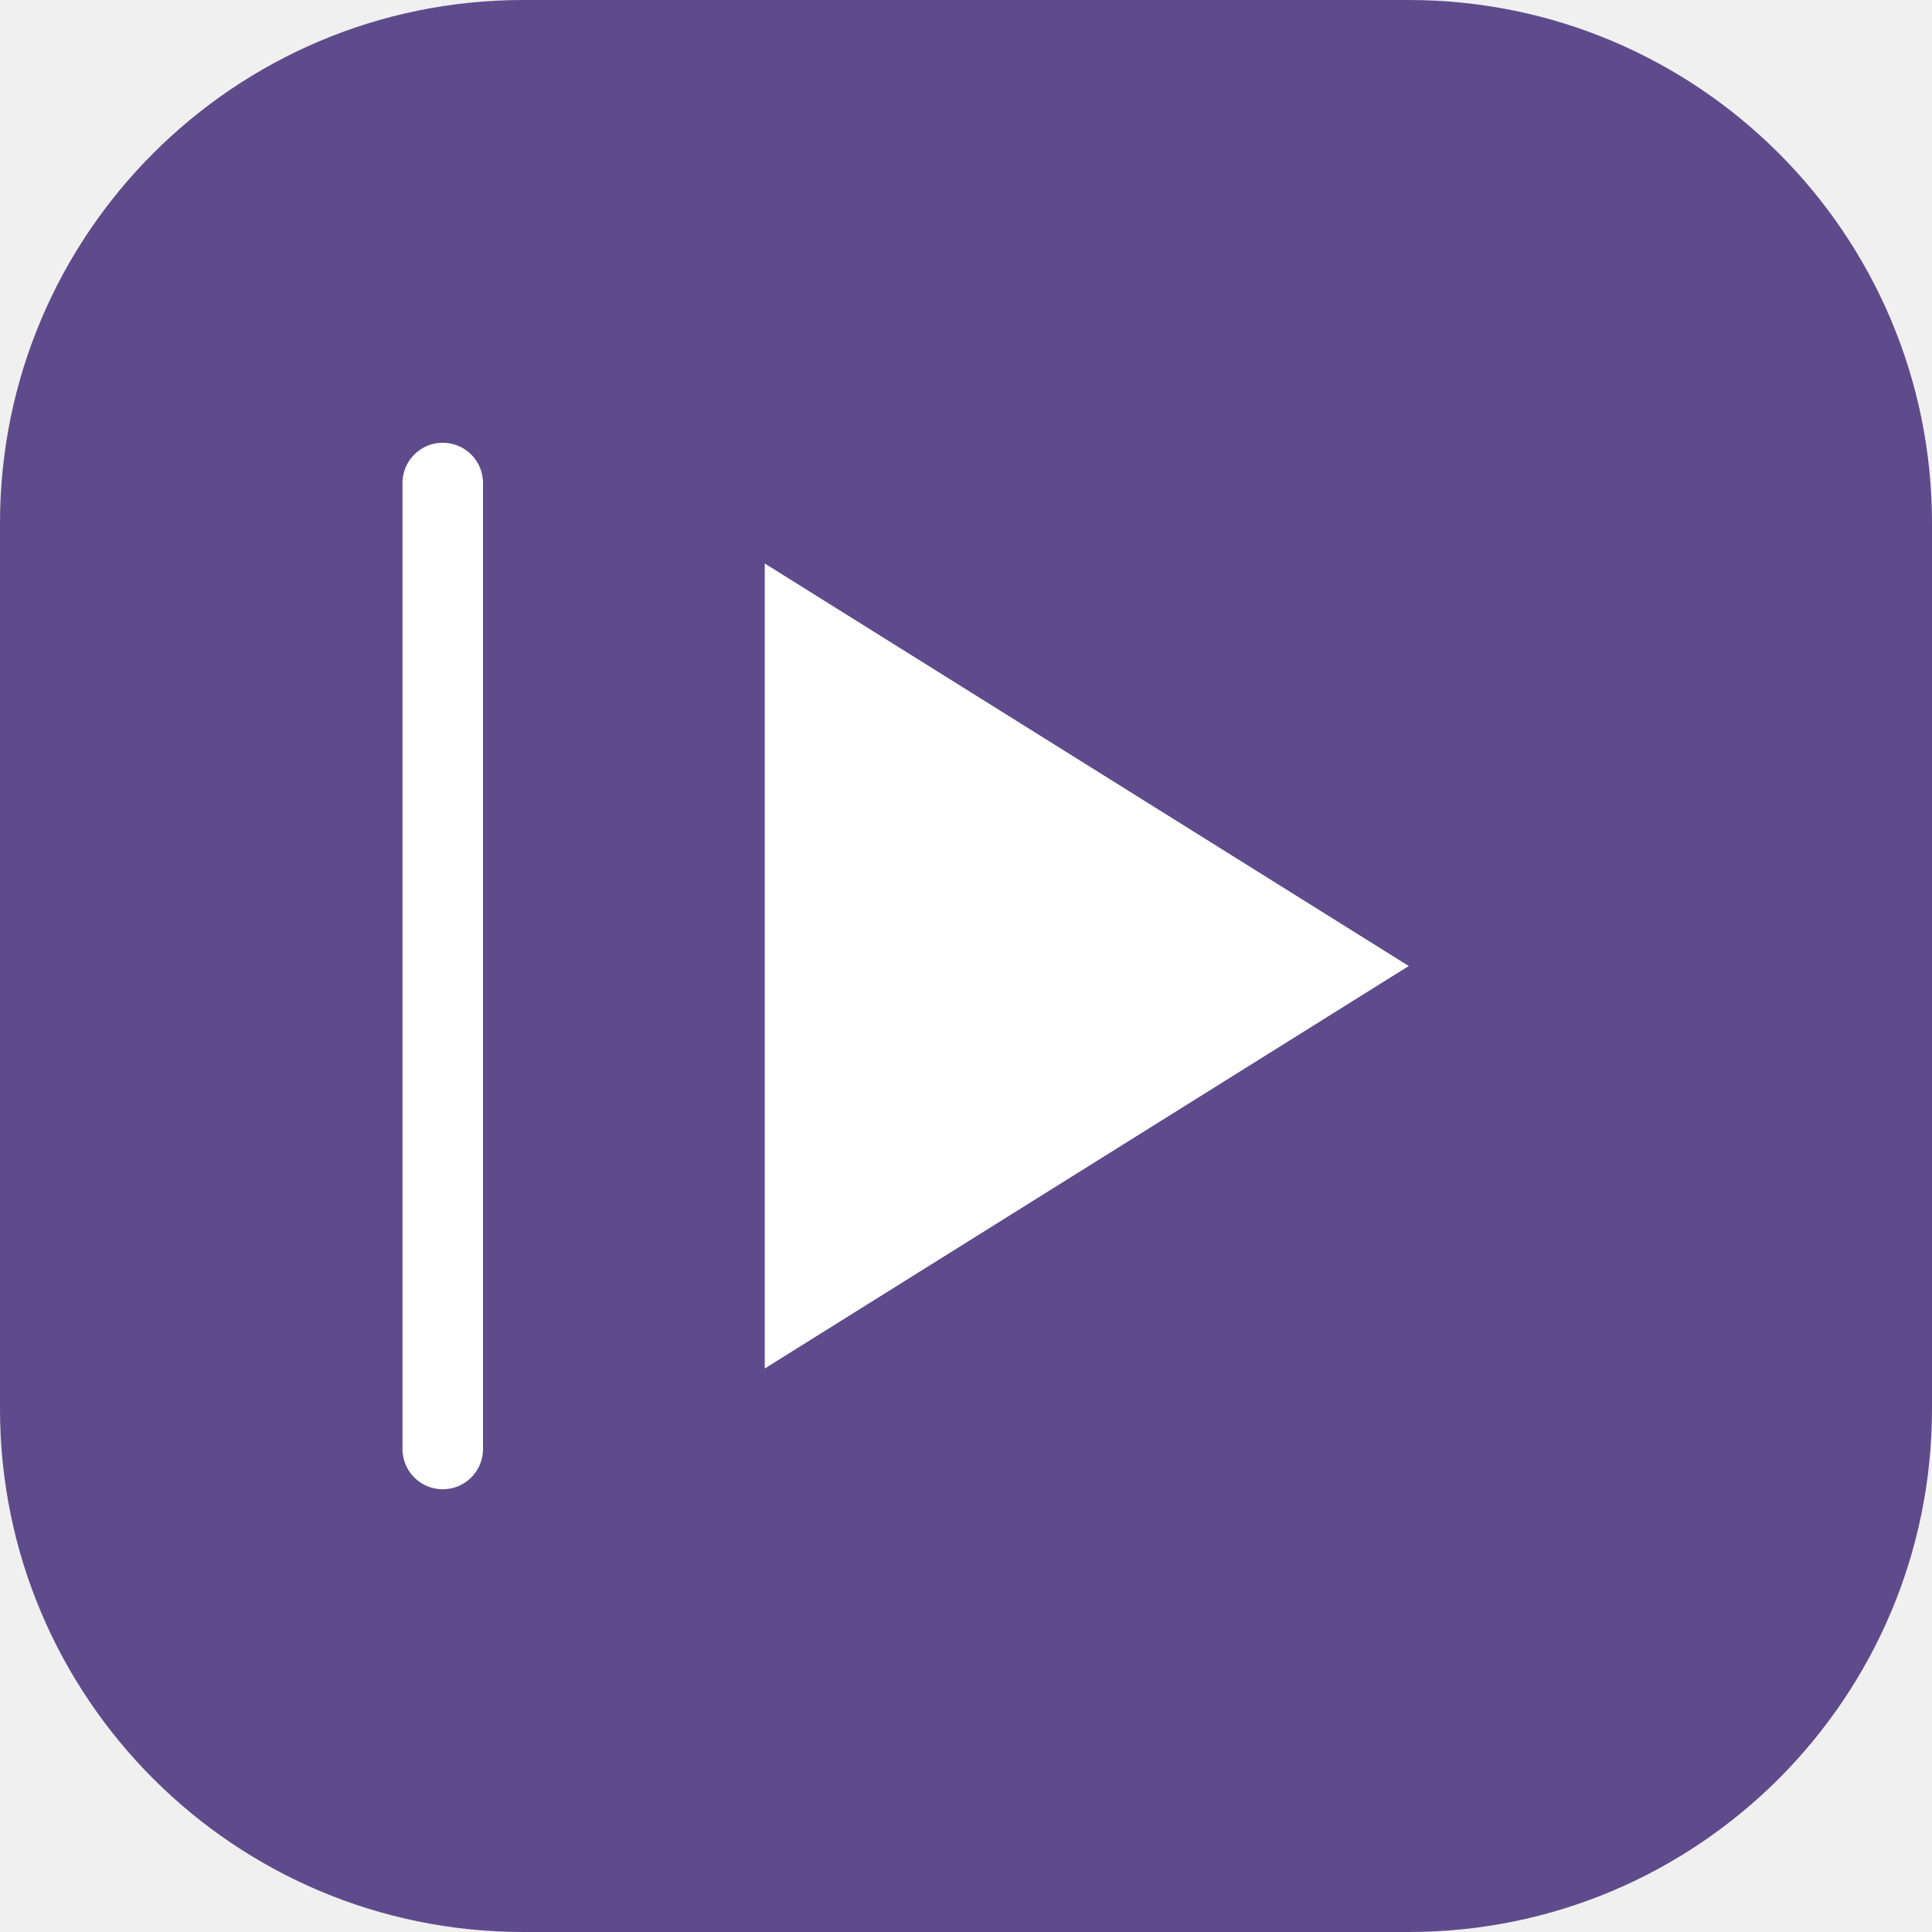
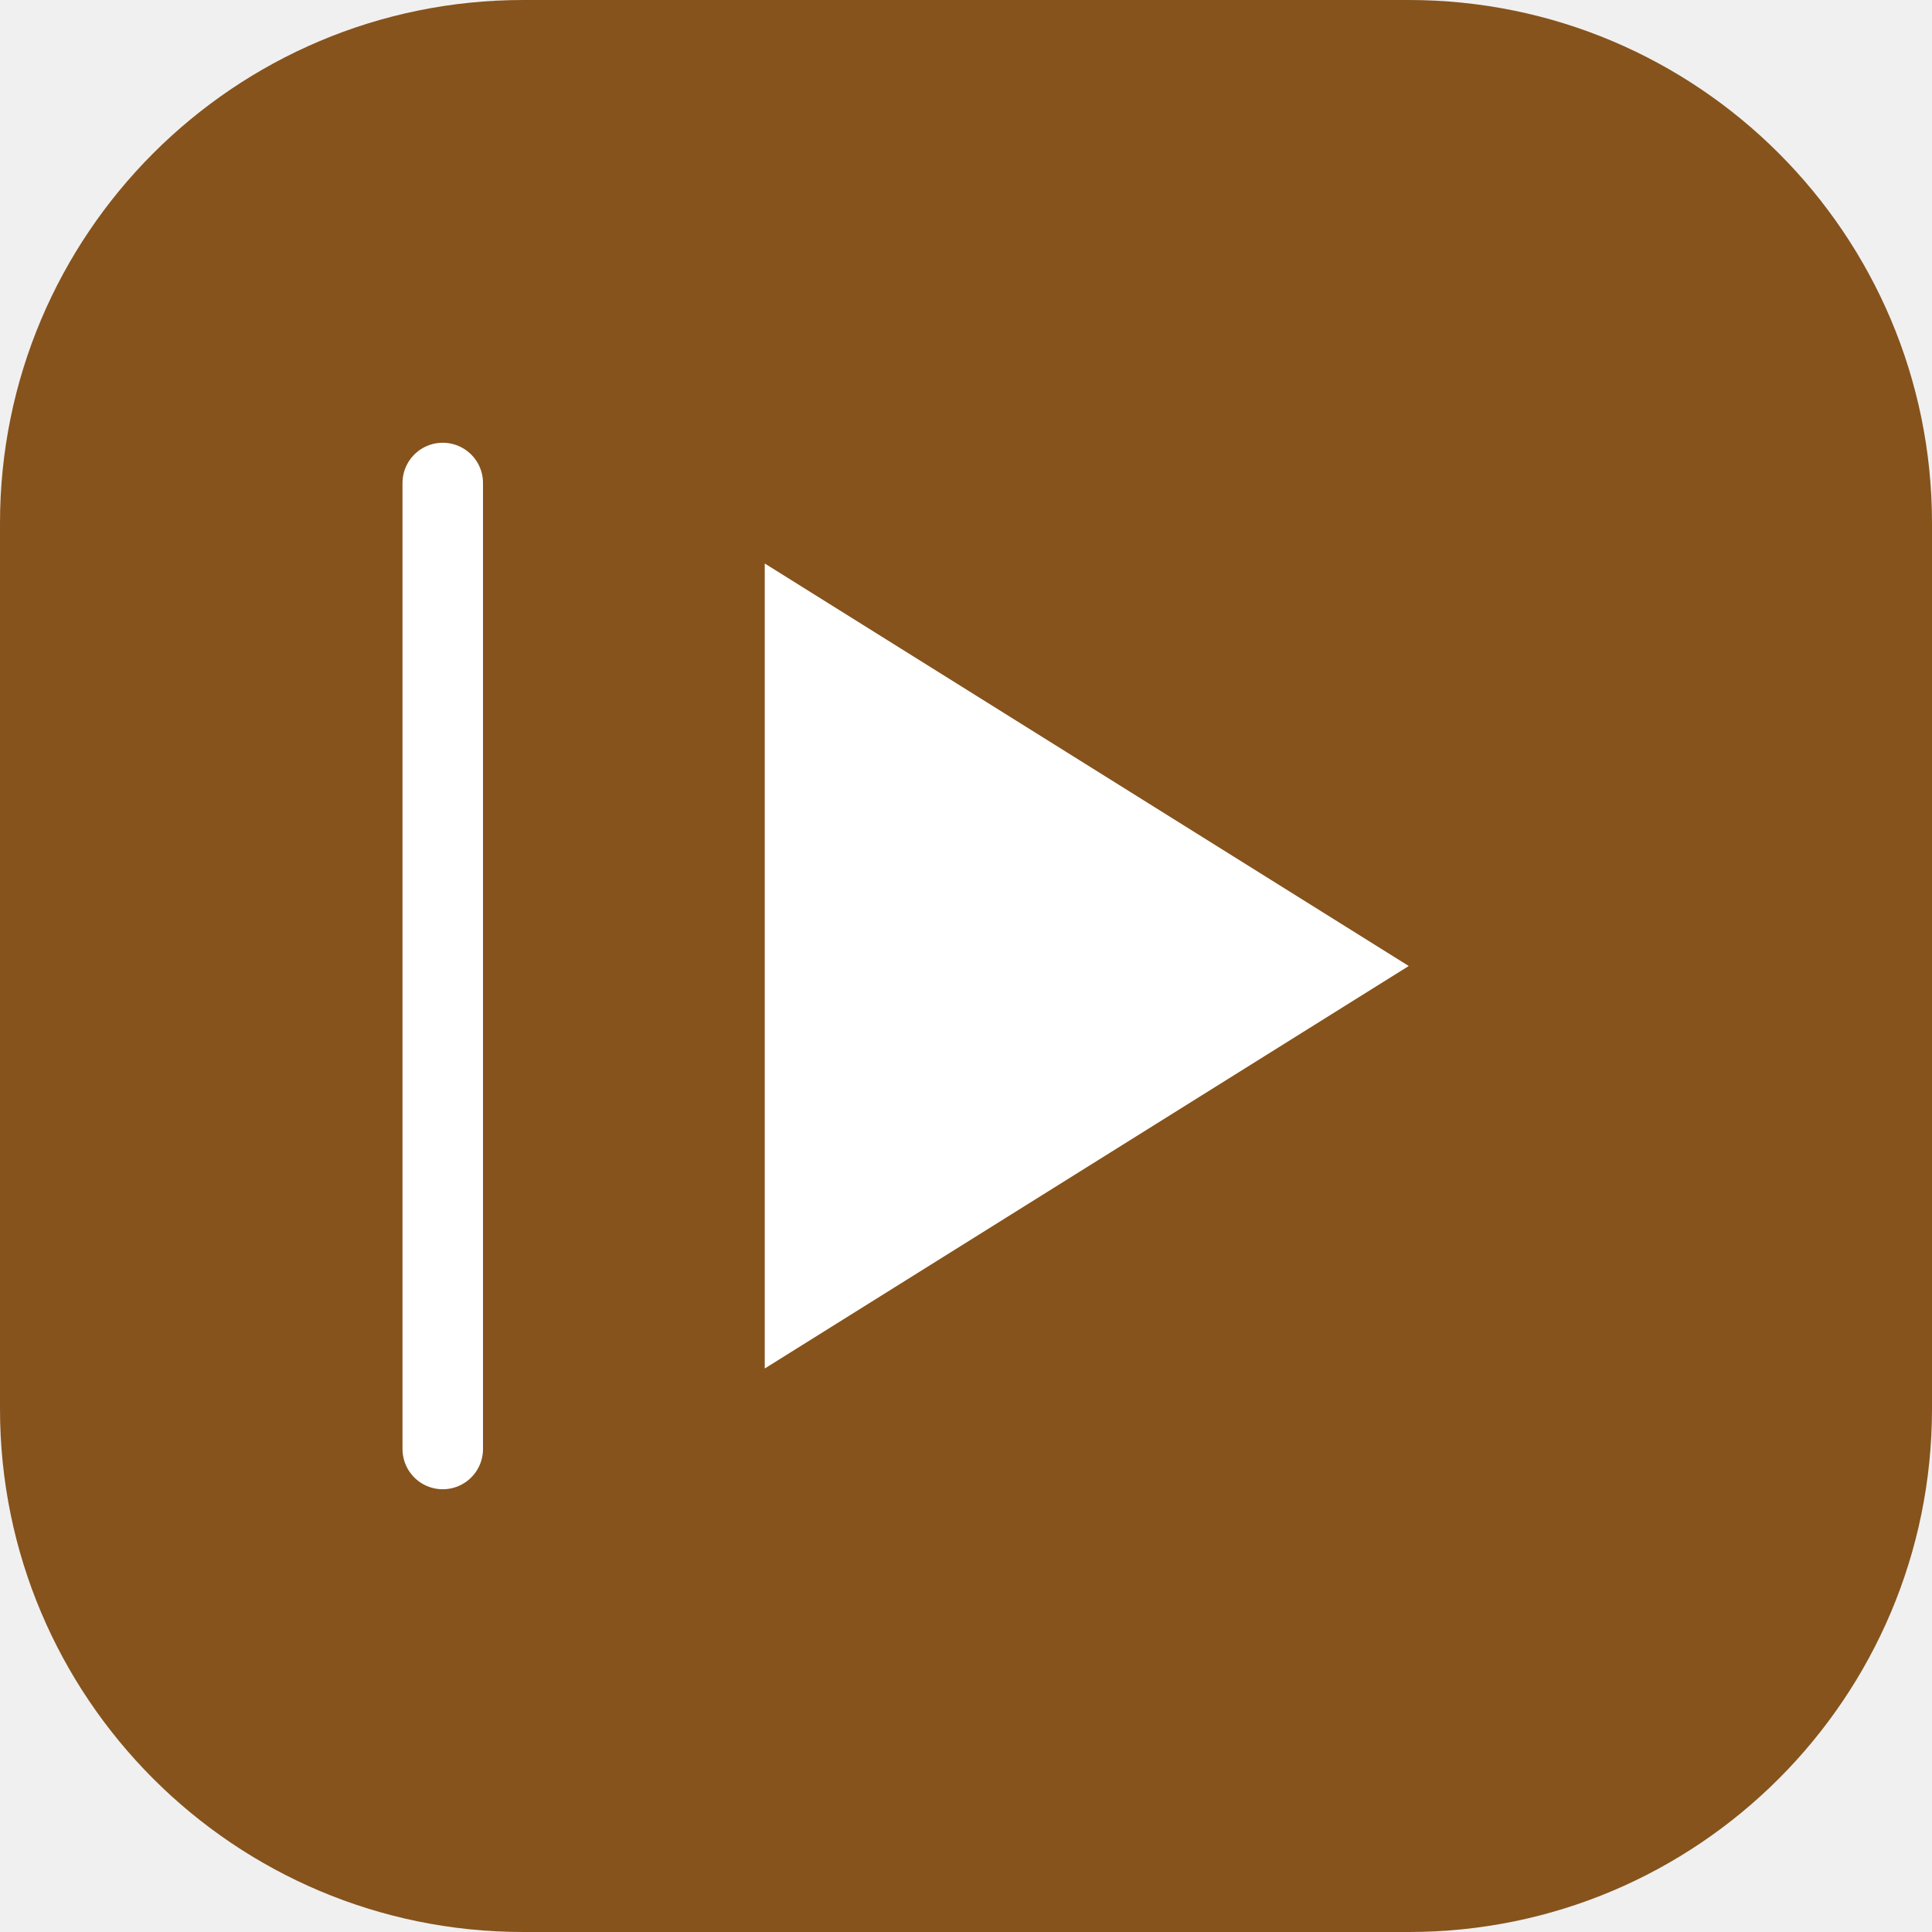
<svg xmlns="http://www.w3.org/2000/svg" viewBox="0 0 48 48">
-   <rect width="48" height="48" rx="13" fill="#5f4b8b" />
+   <rect width="48" height="48" rx="13" fill="#86531c" />
  <path d="M19 14v20l16-10z" fill="#fff" />
  <path d="M11 12v24" stroke="#fff" stroke-width="2" stroke-linecap="round" />
</svg>
